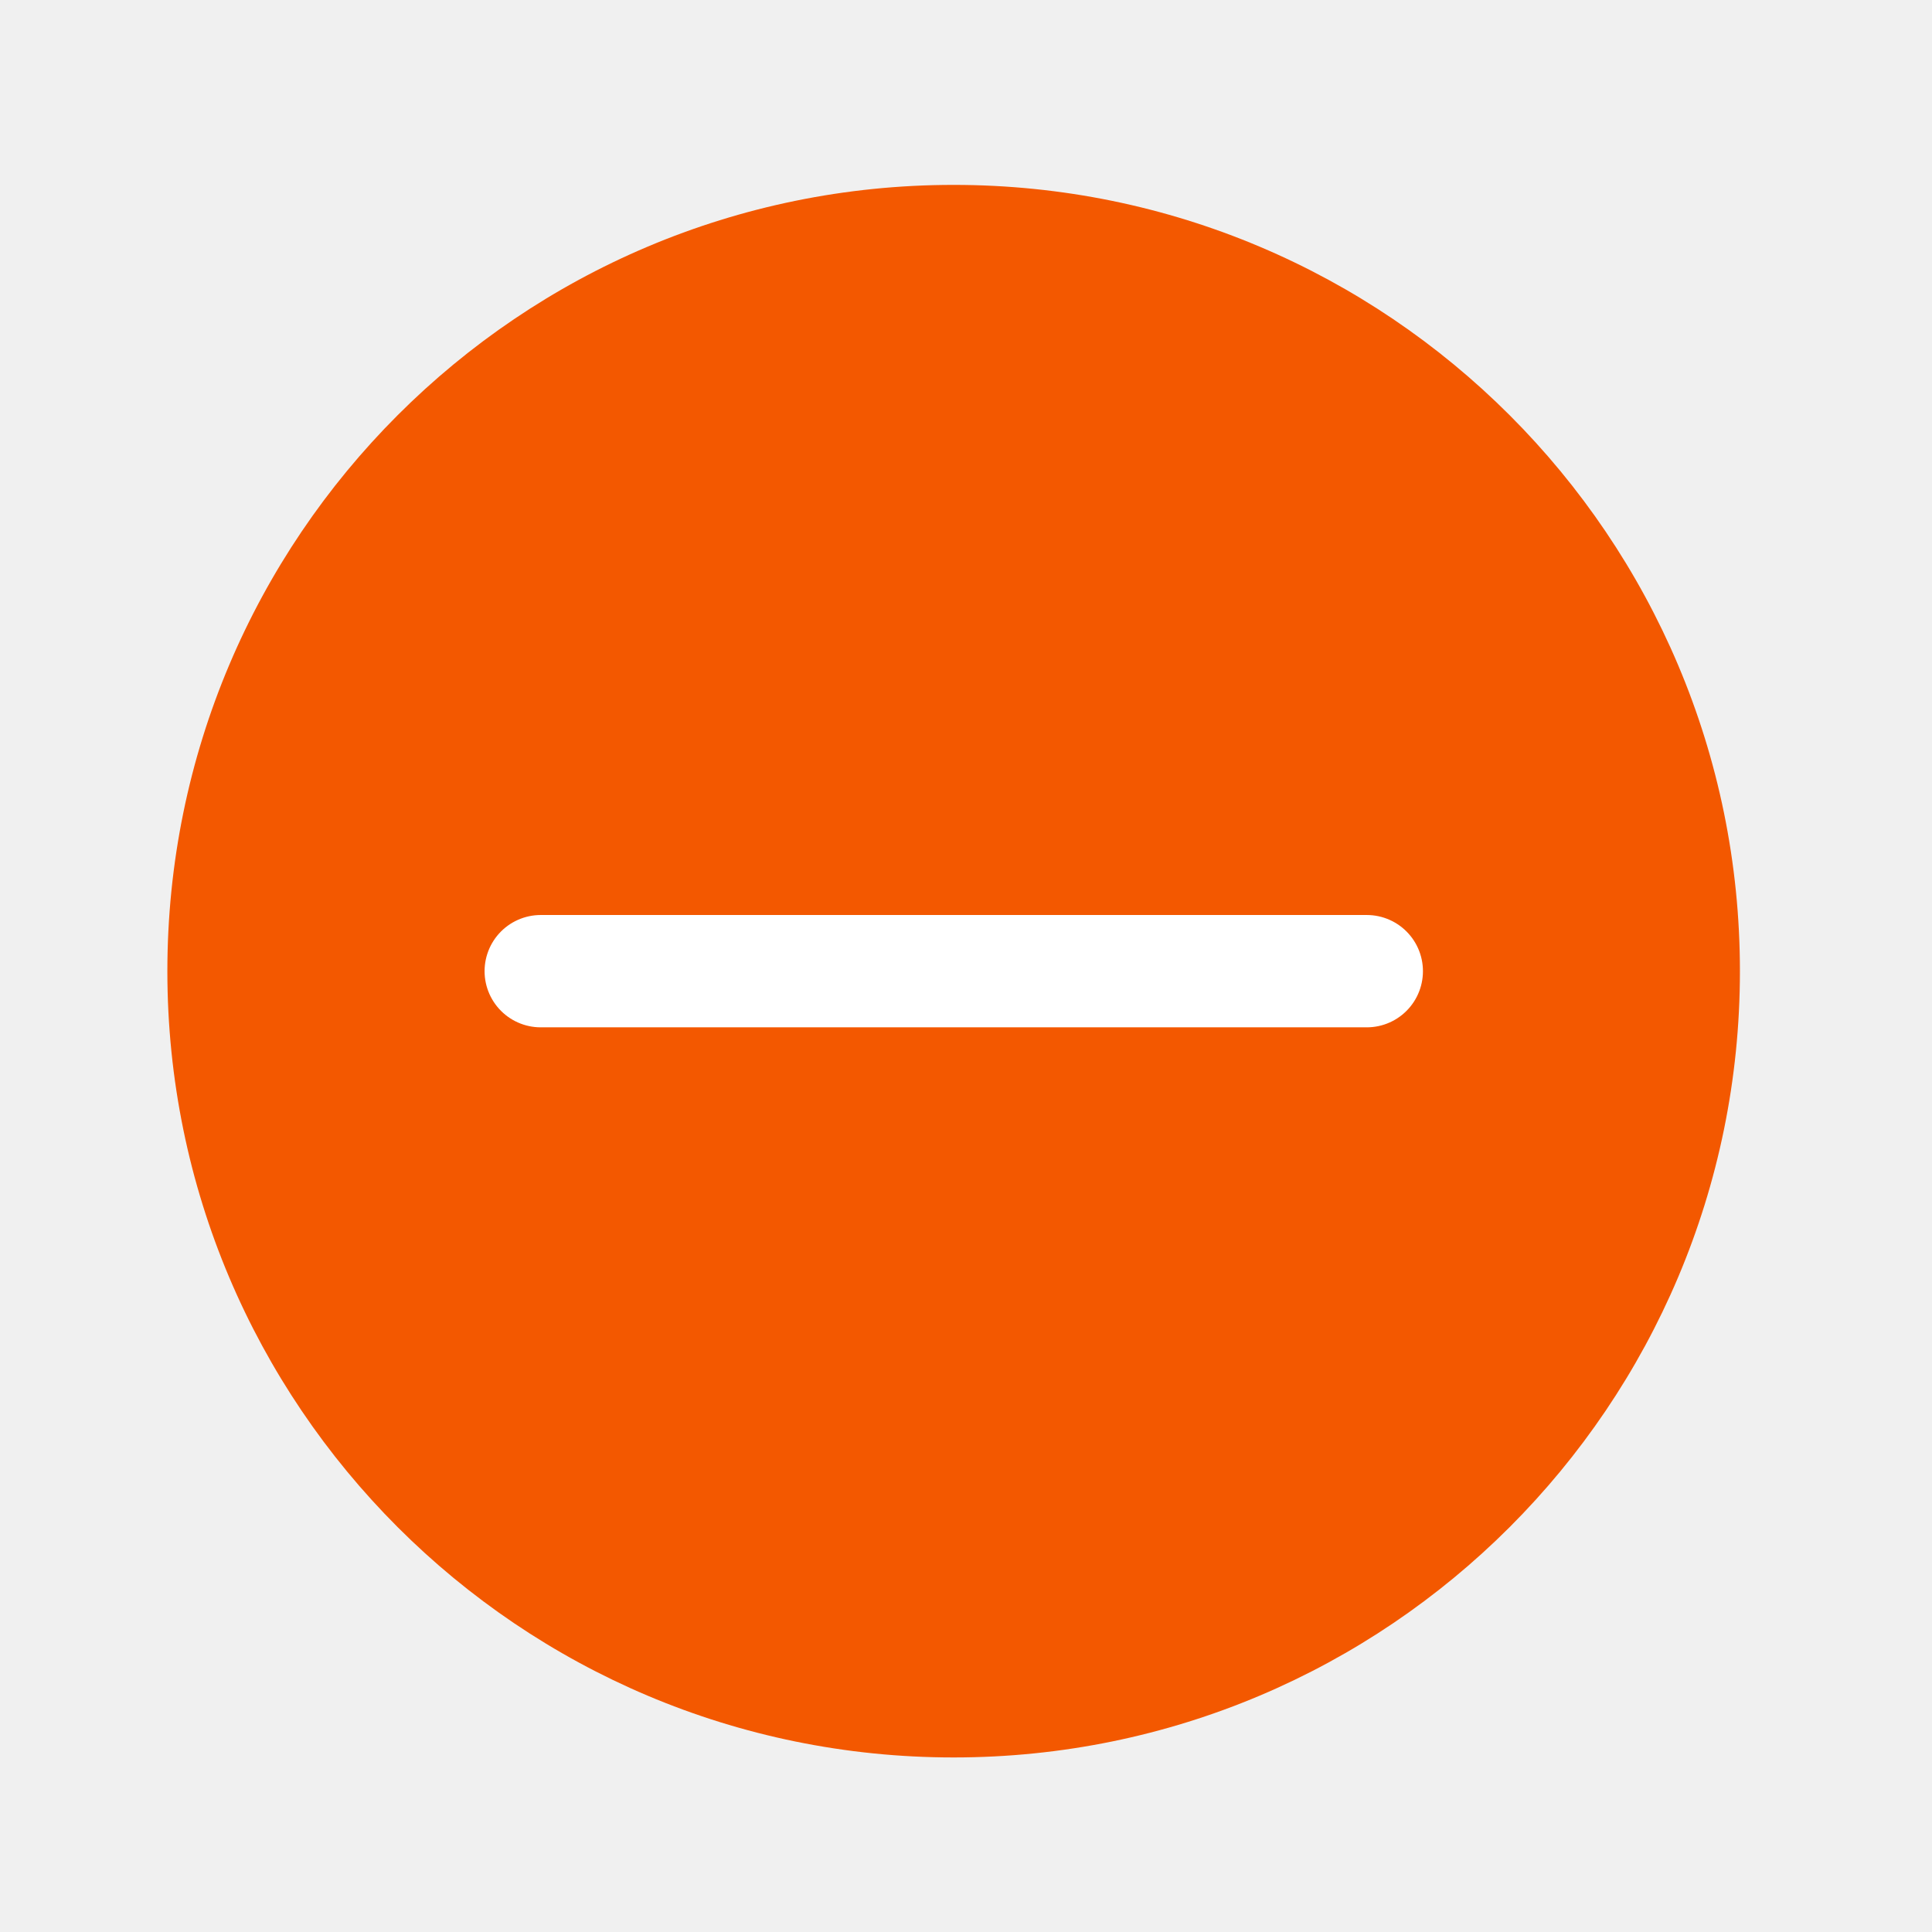
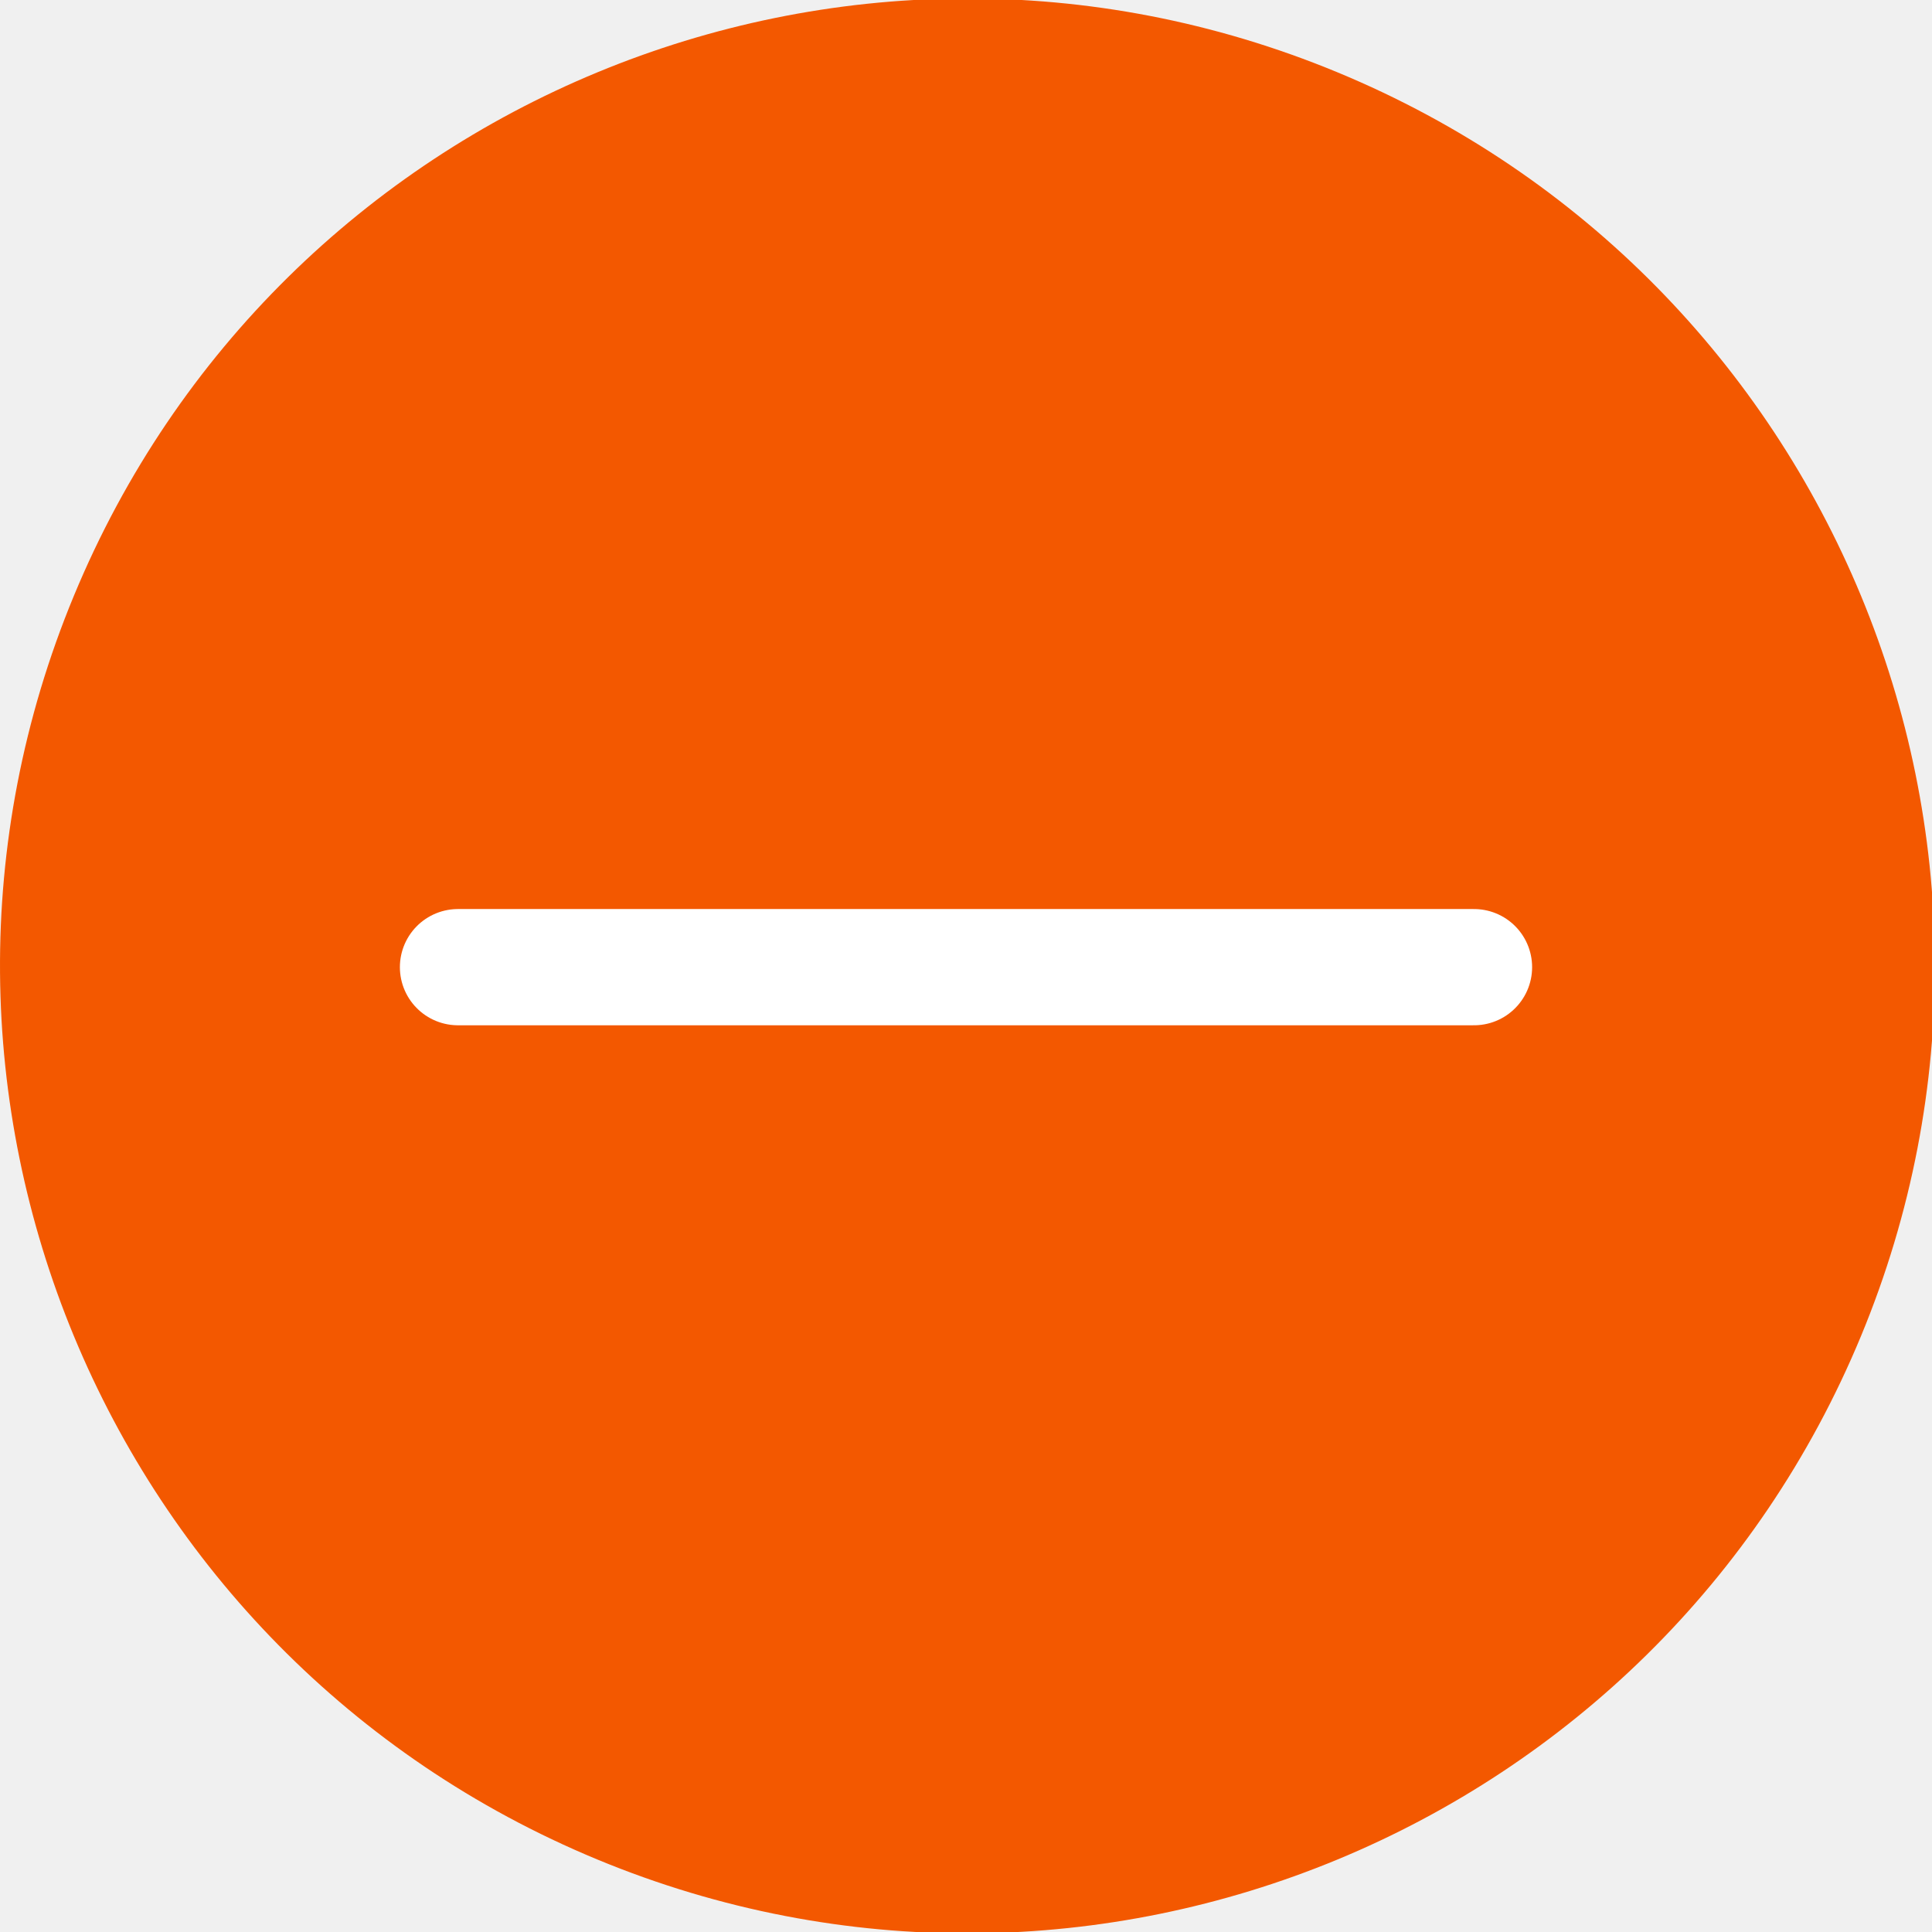
- <svg xmlns="http://www.w3.org/2000/svg" id="Ebene_1" data-name="Ebene 1" viewBox="0 0 86 86">
-   <defs>
-     <style>.cls-1{fill:#f35800;}.cls-2{fill:none;stroke:#fff;stroke-linecap:round;stroke-miterlimit:10;stroke-width:5px;}</style>
-   </defs>
-   <circle class="cls-1" cx="42.45" cy="43.23" r="35" />
-   <line class="cls-2" x1="24.07" y1="43.23" x2="60.84" y2="43.23" />
+ <svg xmlns="http://www.w3.org/2000/svg" version="1.1" id="Ebene_1" x="0px" y="0px" viewBox="0 0 83.1 83.1" style="enable-background:new 0 0 83.1 83.1;" xml:space="preserve">
+   <style type="text/css">
+ 	.st0{fill:#036D99;}
+ 	.st1{display:none;fill:none;stroke:#FFFFFF;stroke-width:2;stroke-linecap:round;stroke-miterlimit:10;}
+ 	.st2{fill:none;stroke:#FFFFFF;stroke-width:5;stroke-linecap:round;stroke-miterlimit:10;}
+ 	.st3{fill:none;stroke:#FFFFFF;stroke-width:6;stroke-linecap:round;stroke-miterlimit:10;}
+ 	.st4{display:none;fill:none;stroke:#FFFFFF;stroke-width:6;stroke-linecap:round;stroke-miterlimit:10;}
+ 	.st5{fill:#F35800;}
+ 	.st6{display:none;fill:none;stroke:#FFFFFF;stroke-width:5.52;stroke-miterlimit:10;}
+ 	.st7{fill:#898989;}
+ 	.st8{display:none;}
+ 	.st9{fill:none;stroke:#FFFFFF;stroke-width:1.84;stroke-linecap:round;stroke-miterlimit:10;}
+ 	.st10{display:inline;fill:none;stroke:#FFFFFF;stroke-width:6;stroke-linecap:round;stroke-miterlimit:10;}
+ 	.st11{display:inline;fill:none;stroke:#FFFFFF;stroke-width:6;stroke-linecap:round;stroke-linejoin:round;stroke-miterlimit:10;}
+ 	.st12{display:inline;fill:none;stroke:#FFFFFF;stroke-width:4;stroke-linecap:round;stroke-linejoin:round;stroke-miterlimit:10;}
+ 	.st13{display:inline;}
+ 	.st14{fill:none;stroke:#FFFFFF;stroke-width:4;stroke-linecap:round;stroke-linejoin:round;stroke-miterlimit:10;}
+ 	
+ 		.st15{display:inline;fill:#FFFFFF;stroke:#FFFFFF;stroke-width:4;stroke-linecap:round;stroke-linejoin:round;stroke-miterlimit:10;}
+ 	.st16{opacity:0.5;}
+ 	.st17{fill:none;stroke:#444444;stroke-width:4;stroke-linecap:round;stroke-linejoin:round;stroke-miterlimit:10;}
+ 	.st18{fill:#444444;stroke:#444444;stroke-width:4;stroke-linecap:round;stroke-linejoin:round;stroke-miterlimit:10;}
+ 	.st19{fill:#FFFFFF;stroke:#444444;stroke-width:6;stroke-linecap:round;stroke-linejoin:round;stroke-miterlimit:10;}
+ 	.st20{fill:#026D99;}
+ 	.st21{fill:#FFFFFF;stroke:#FFFFFF;stroke-width:4;stroke-linecap:round;stroke-linejoin:round;stroke-miterlimit:10;}
+ 	.st22{fill:#FFFFFF;stroke:#FFFFFF;stroke-width:6;stroke-linecap:round;stroke-linejoin:round;stroke-miterlimit:10;}
+ 	.st23{fill:none;stroke:#FFFFFF;stroke-width:5;stroke-linecap:round;stroke-linejoin:round;stroke-miterlimit:10;}
+ 	.st24{fill:none;stroke:#B2B2B2;stroke-width:4;stroke-linecap:round;stroke-miterlimit:10;stroke-dasharray:0,10;}
+ 	.st25{fill:none;stroke:#F35800;stroke-width:10;stroke-linecap:round;stroke-miterlimit:10;}
+ 	.st26{fill:none;stroke:#036D99;stroke-width:8;stroke-linecap:round;stroke-miterlimit:10;}
+ 	.st27{display:inline;fill:none;stroke:#036D99;stroke-width:8;stroke-linecap:round;stroke-miterlimit:10;}
+ 	.st28{fill:none;stroke:#F3B100;stroke-width:10;stroke-linecap:round;stroke-miterlimit:10;}
+ </style>
+   <g>
+     <g>
+       <ellipse transform="matrix(0.3827 -0.9239 0.9239 0.3827 -12.7425 64.0607)" class="st5" cx="41.6" cy="41.6" rx="41.6" ry="41.6" />
+     </g>
+     <g>
+       <line class="st2" x1="19.7" y1="41.6" x2="63.4" y2="41.6" />
+     </g>
+   </g>
</svg>
